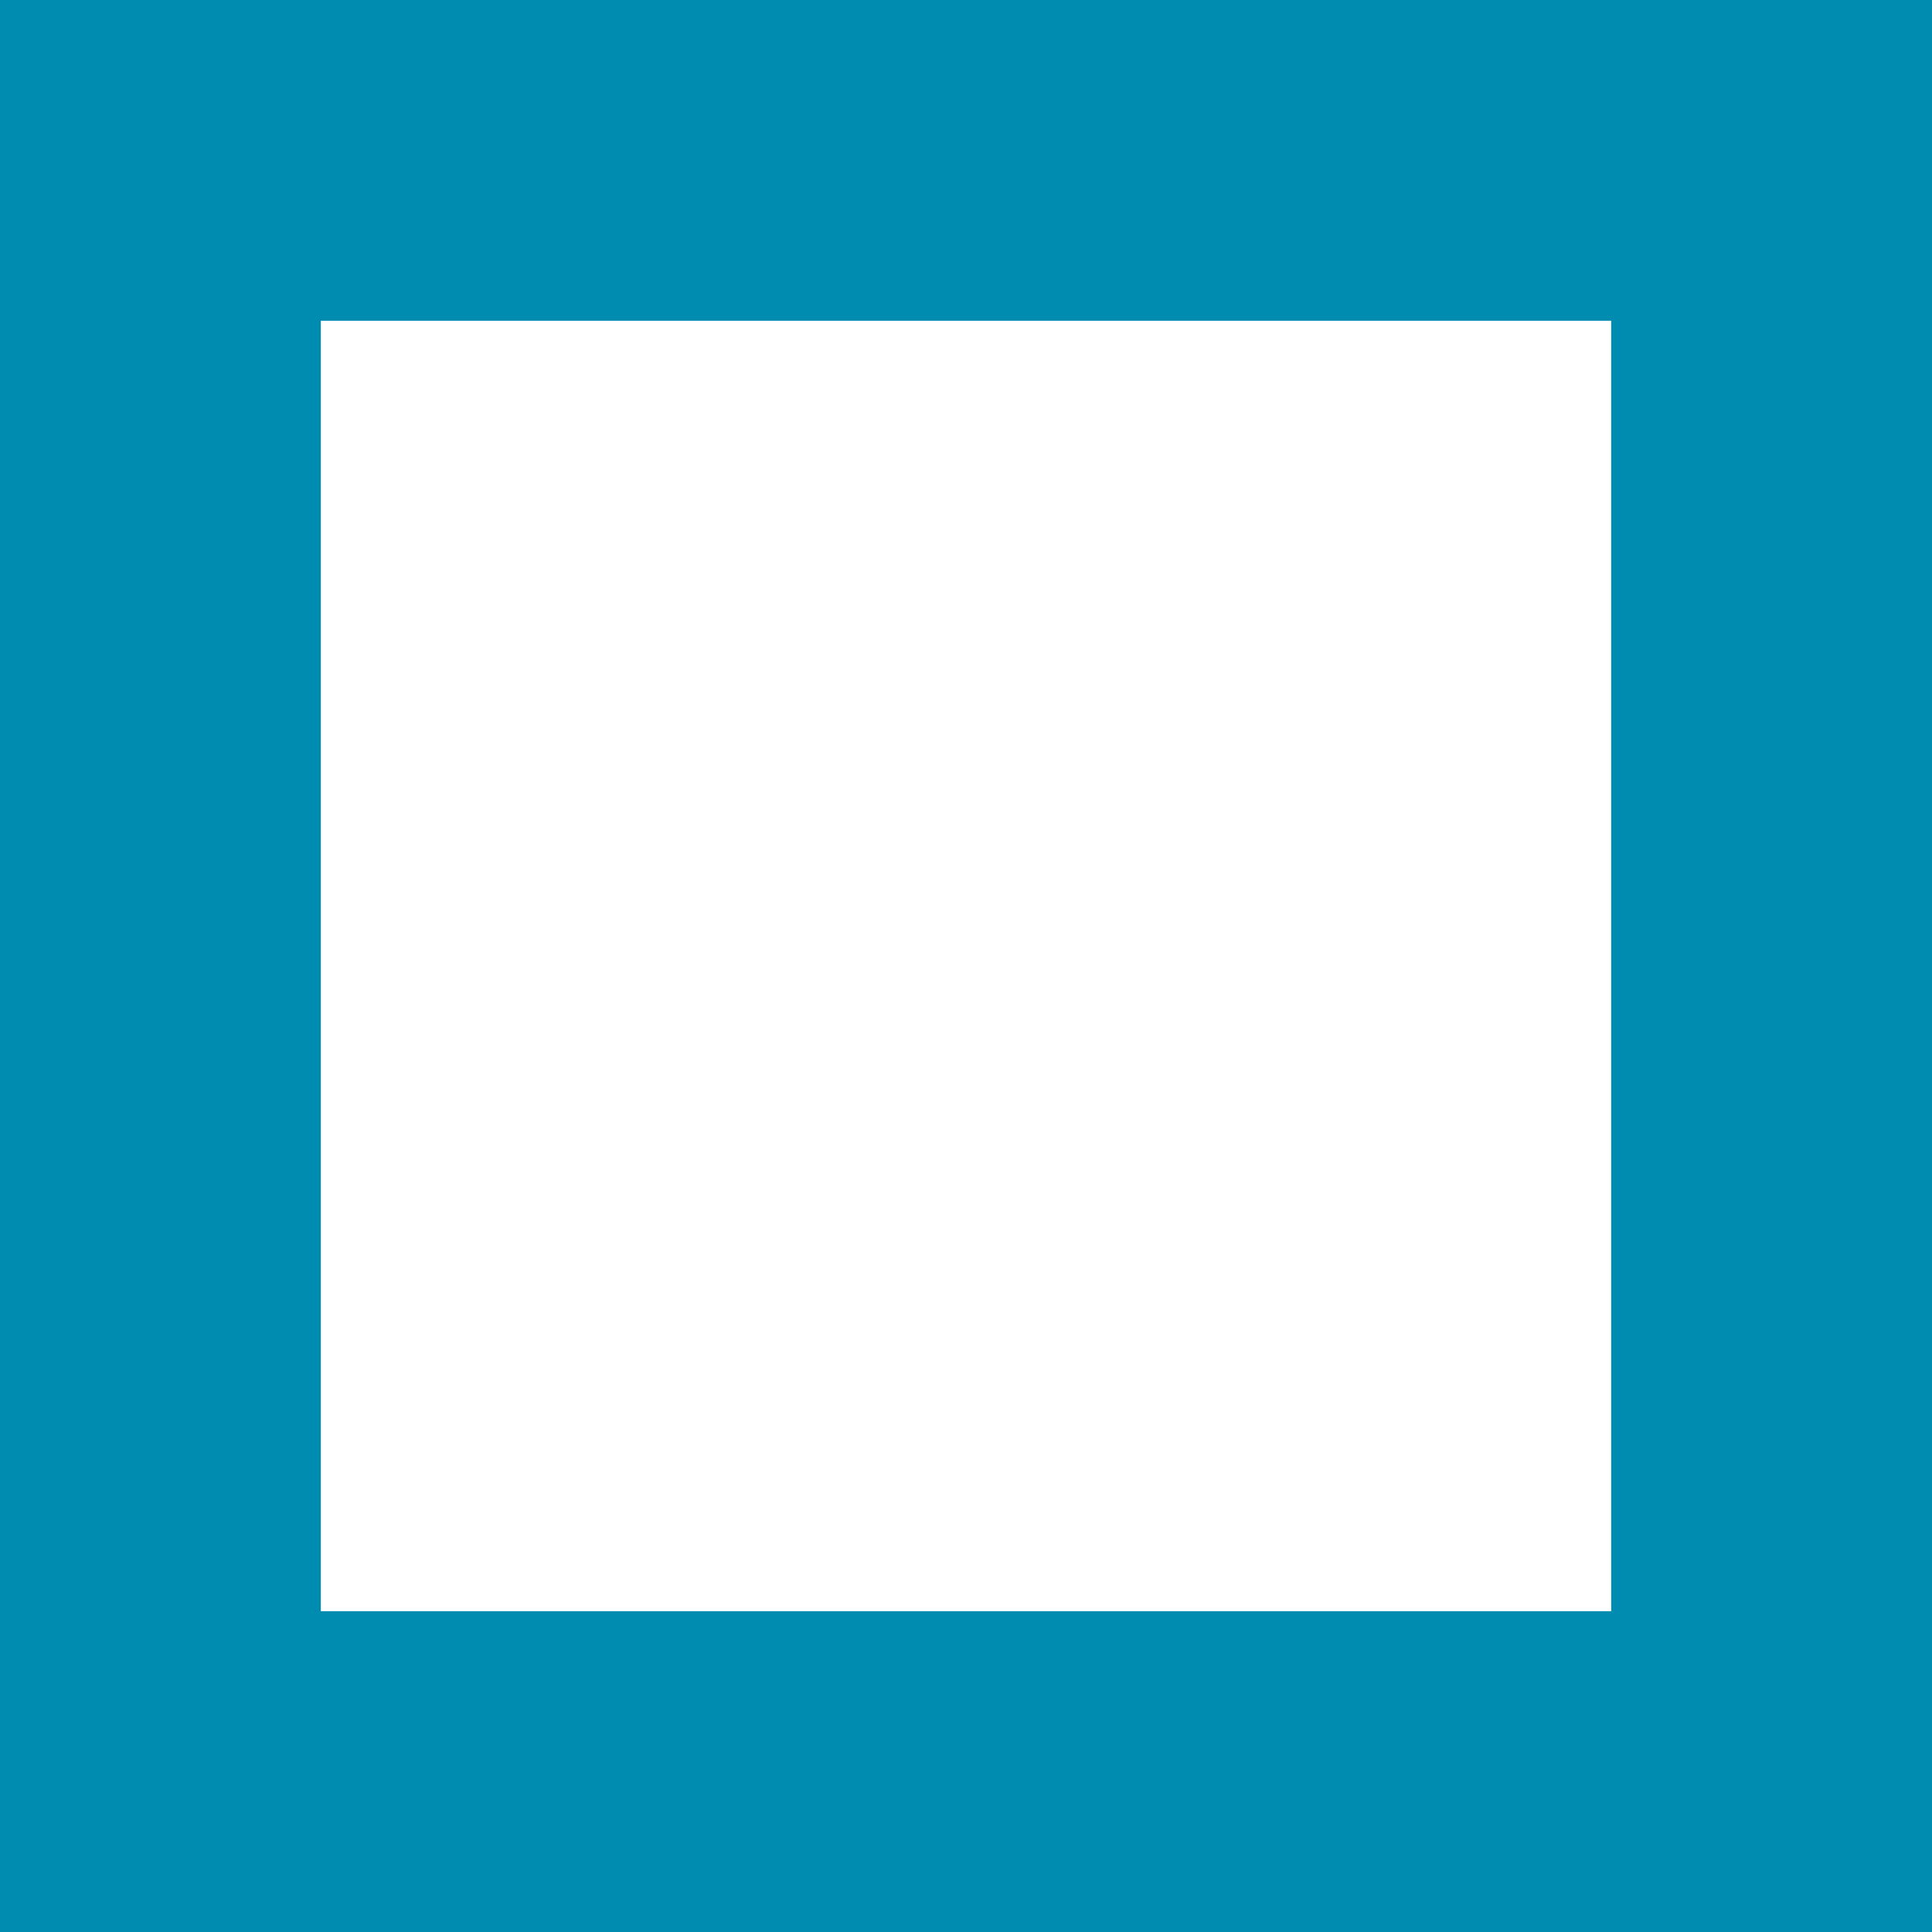
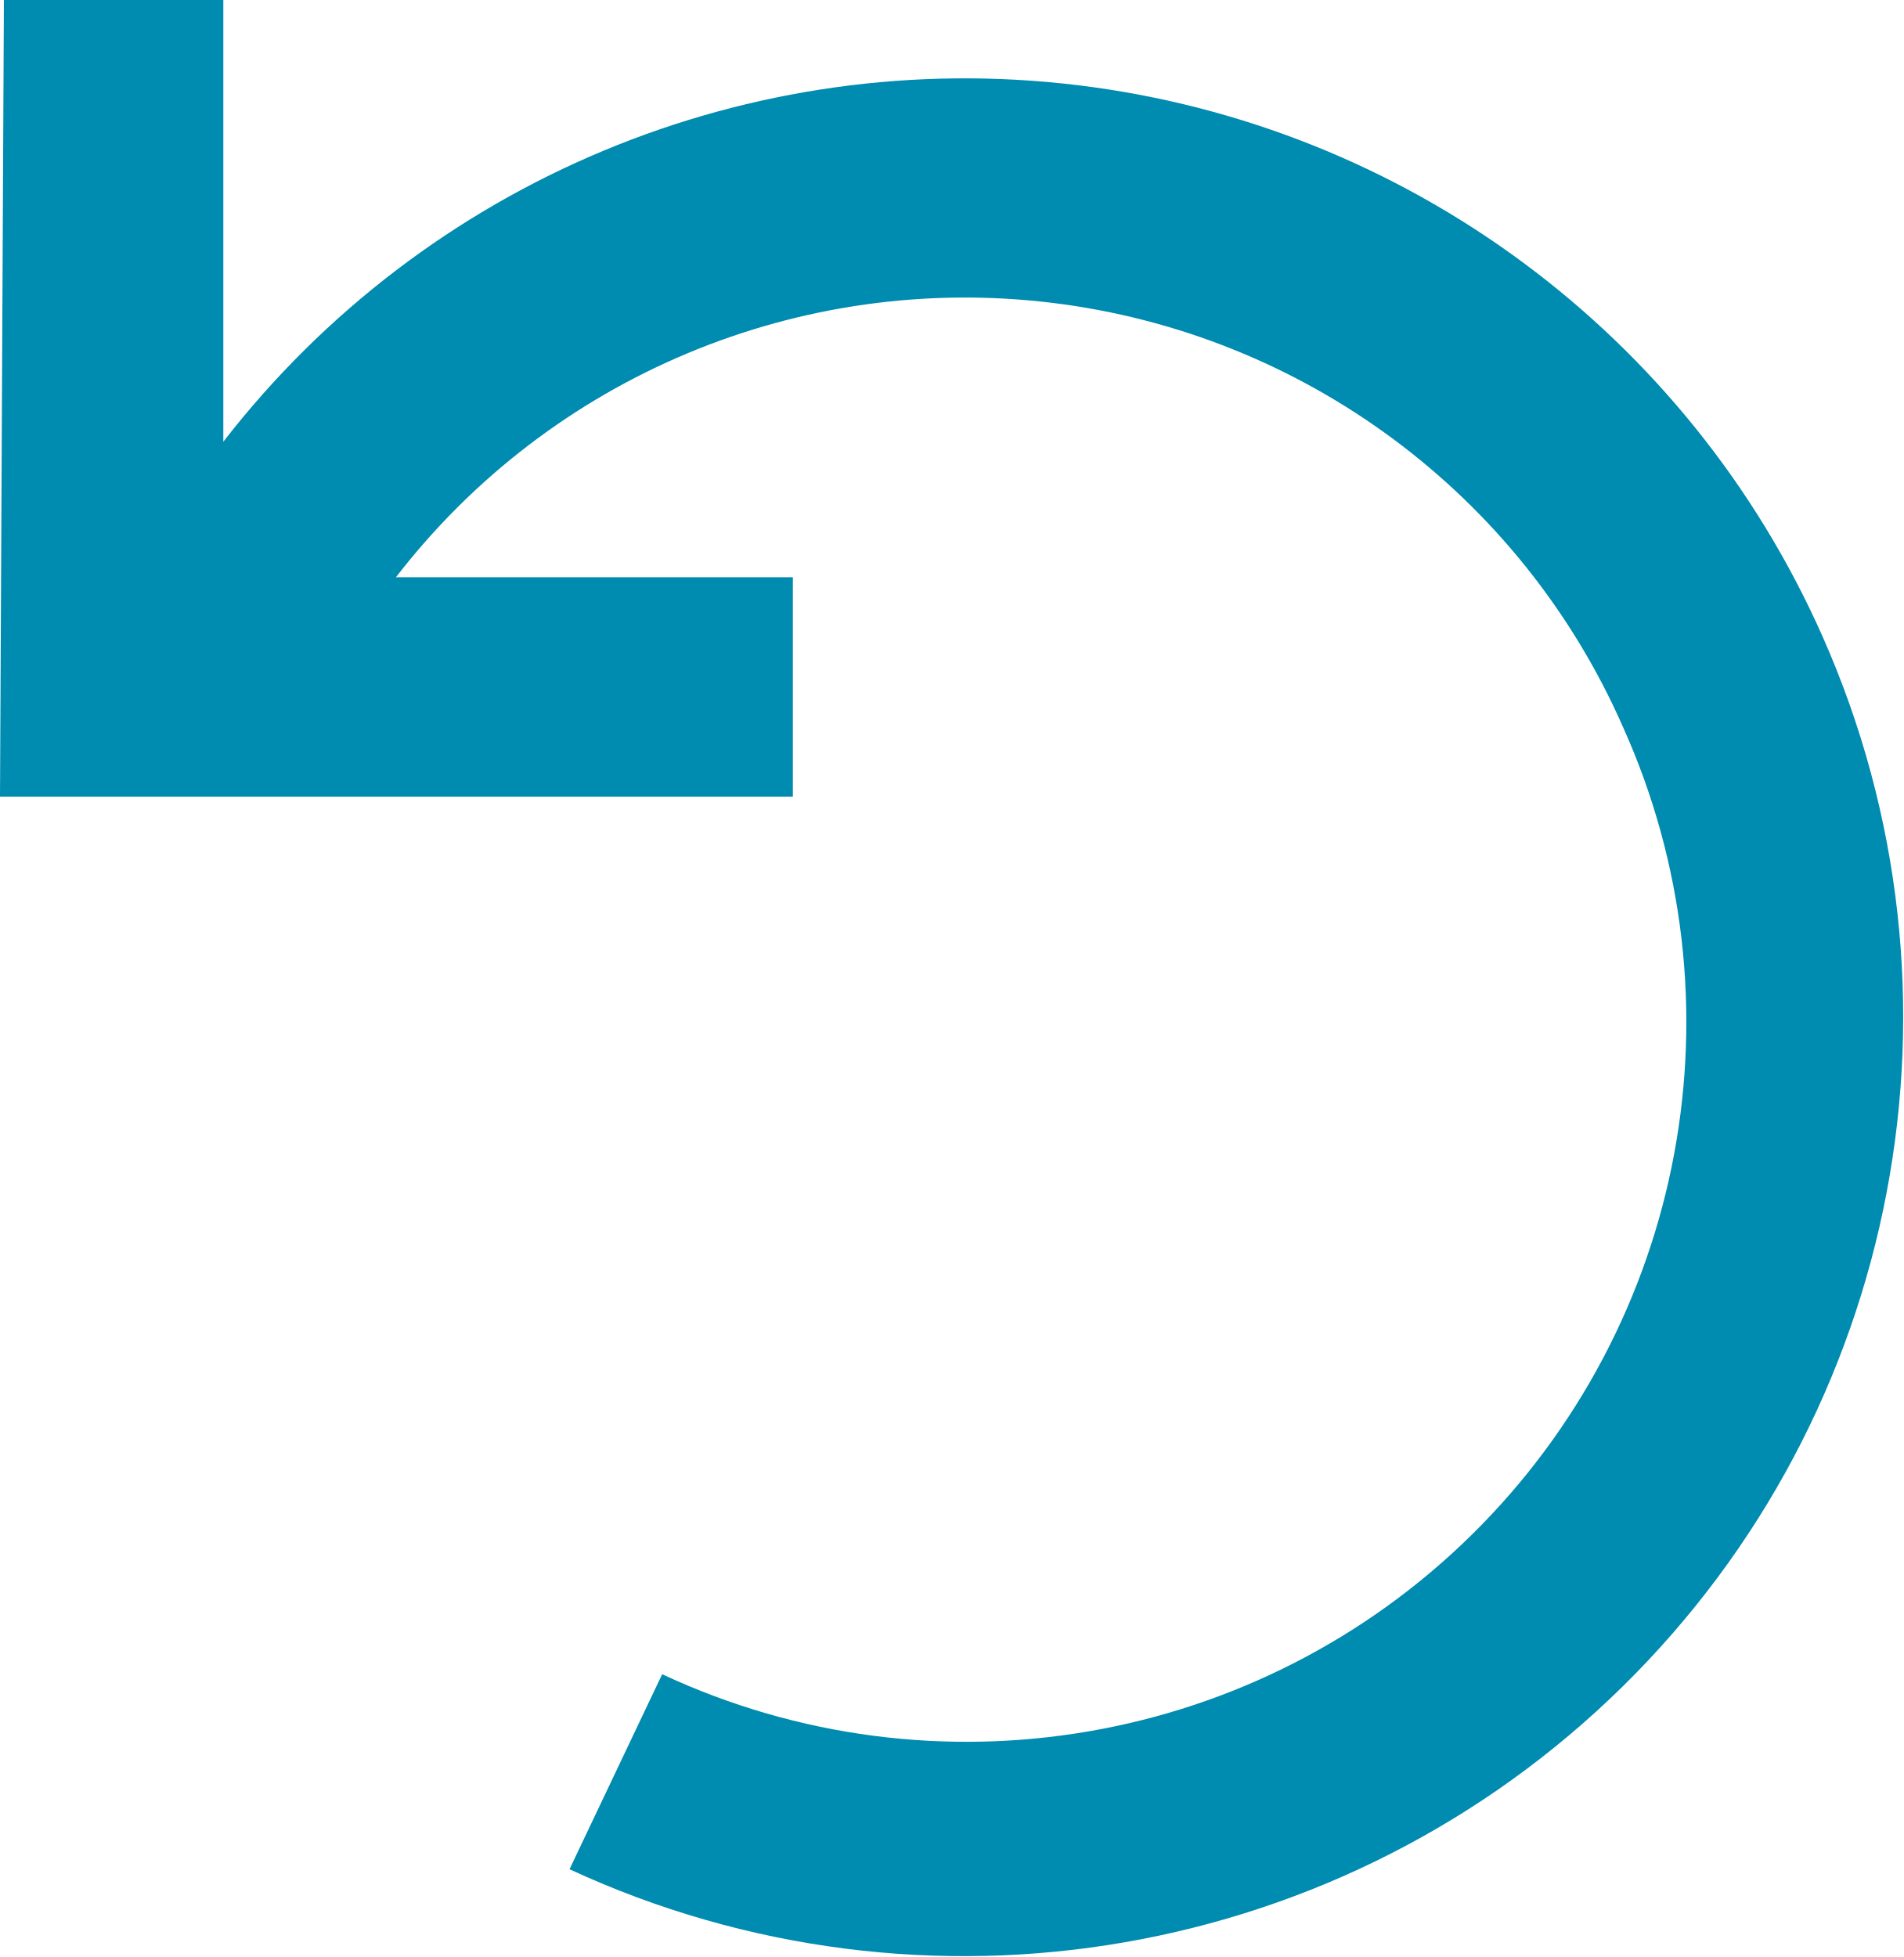
- <svg xmlns="http://www.w3.org/2000/svg" viewBox="0 0 24.09 24.09">
+ <svg xmlns="http://www.w3.org/2000/svg" viewBox="0 0 19.52 20.07">
  <defs>
    <style>.a{fill:#008bb0;}</style>
  </defs>
-   <path class="a" d="M24.09,24.09H0V0H24.09V24.09ZM4,20.09H20.09V4H4V20.09Z" />
+   <path class="a" d="M22.16,8.36a9.62,9.62,0,0,0-16.4-2l0-4.53-2.25,0L3.47,10,11.6,10l0-2.25-4.07,0A7.37,7.37,0,0,1,20.11,9.28,7.38,7.38,0,0,1,10.26,19L9.31,21A9.63,9.63,0,0,0,22.16,8.36Z" transform="translate(-3.47 -1.83)" />
</svg>
